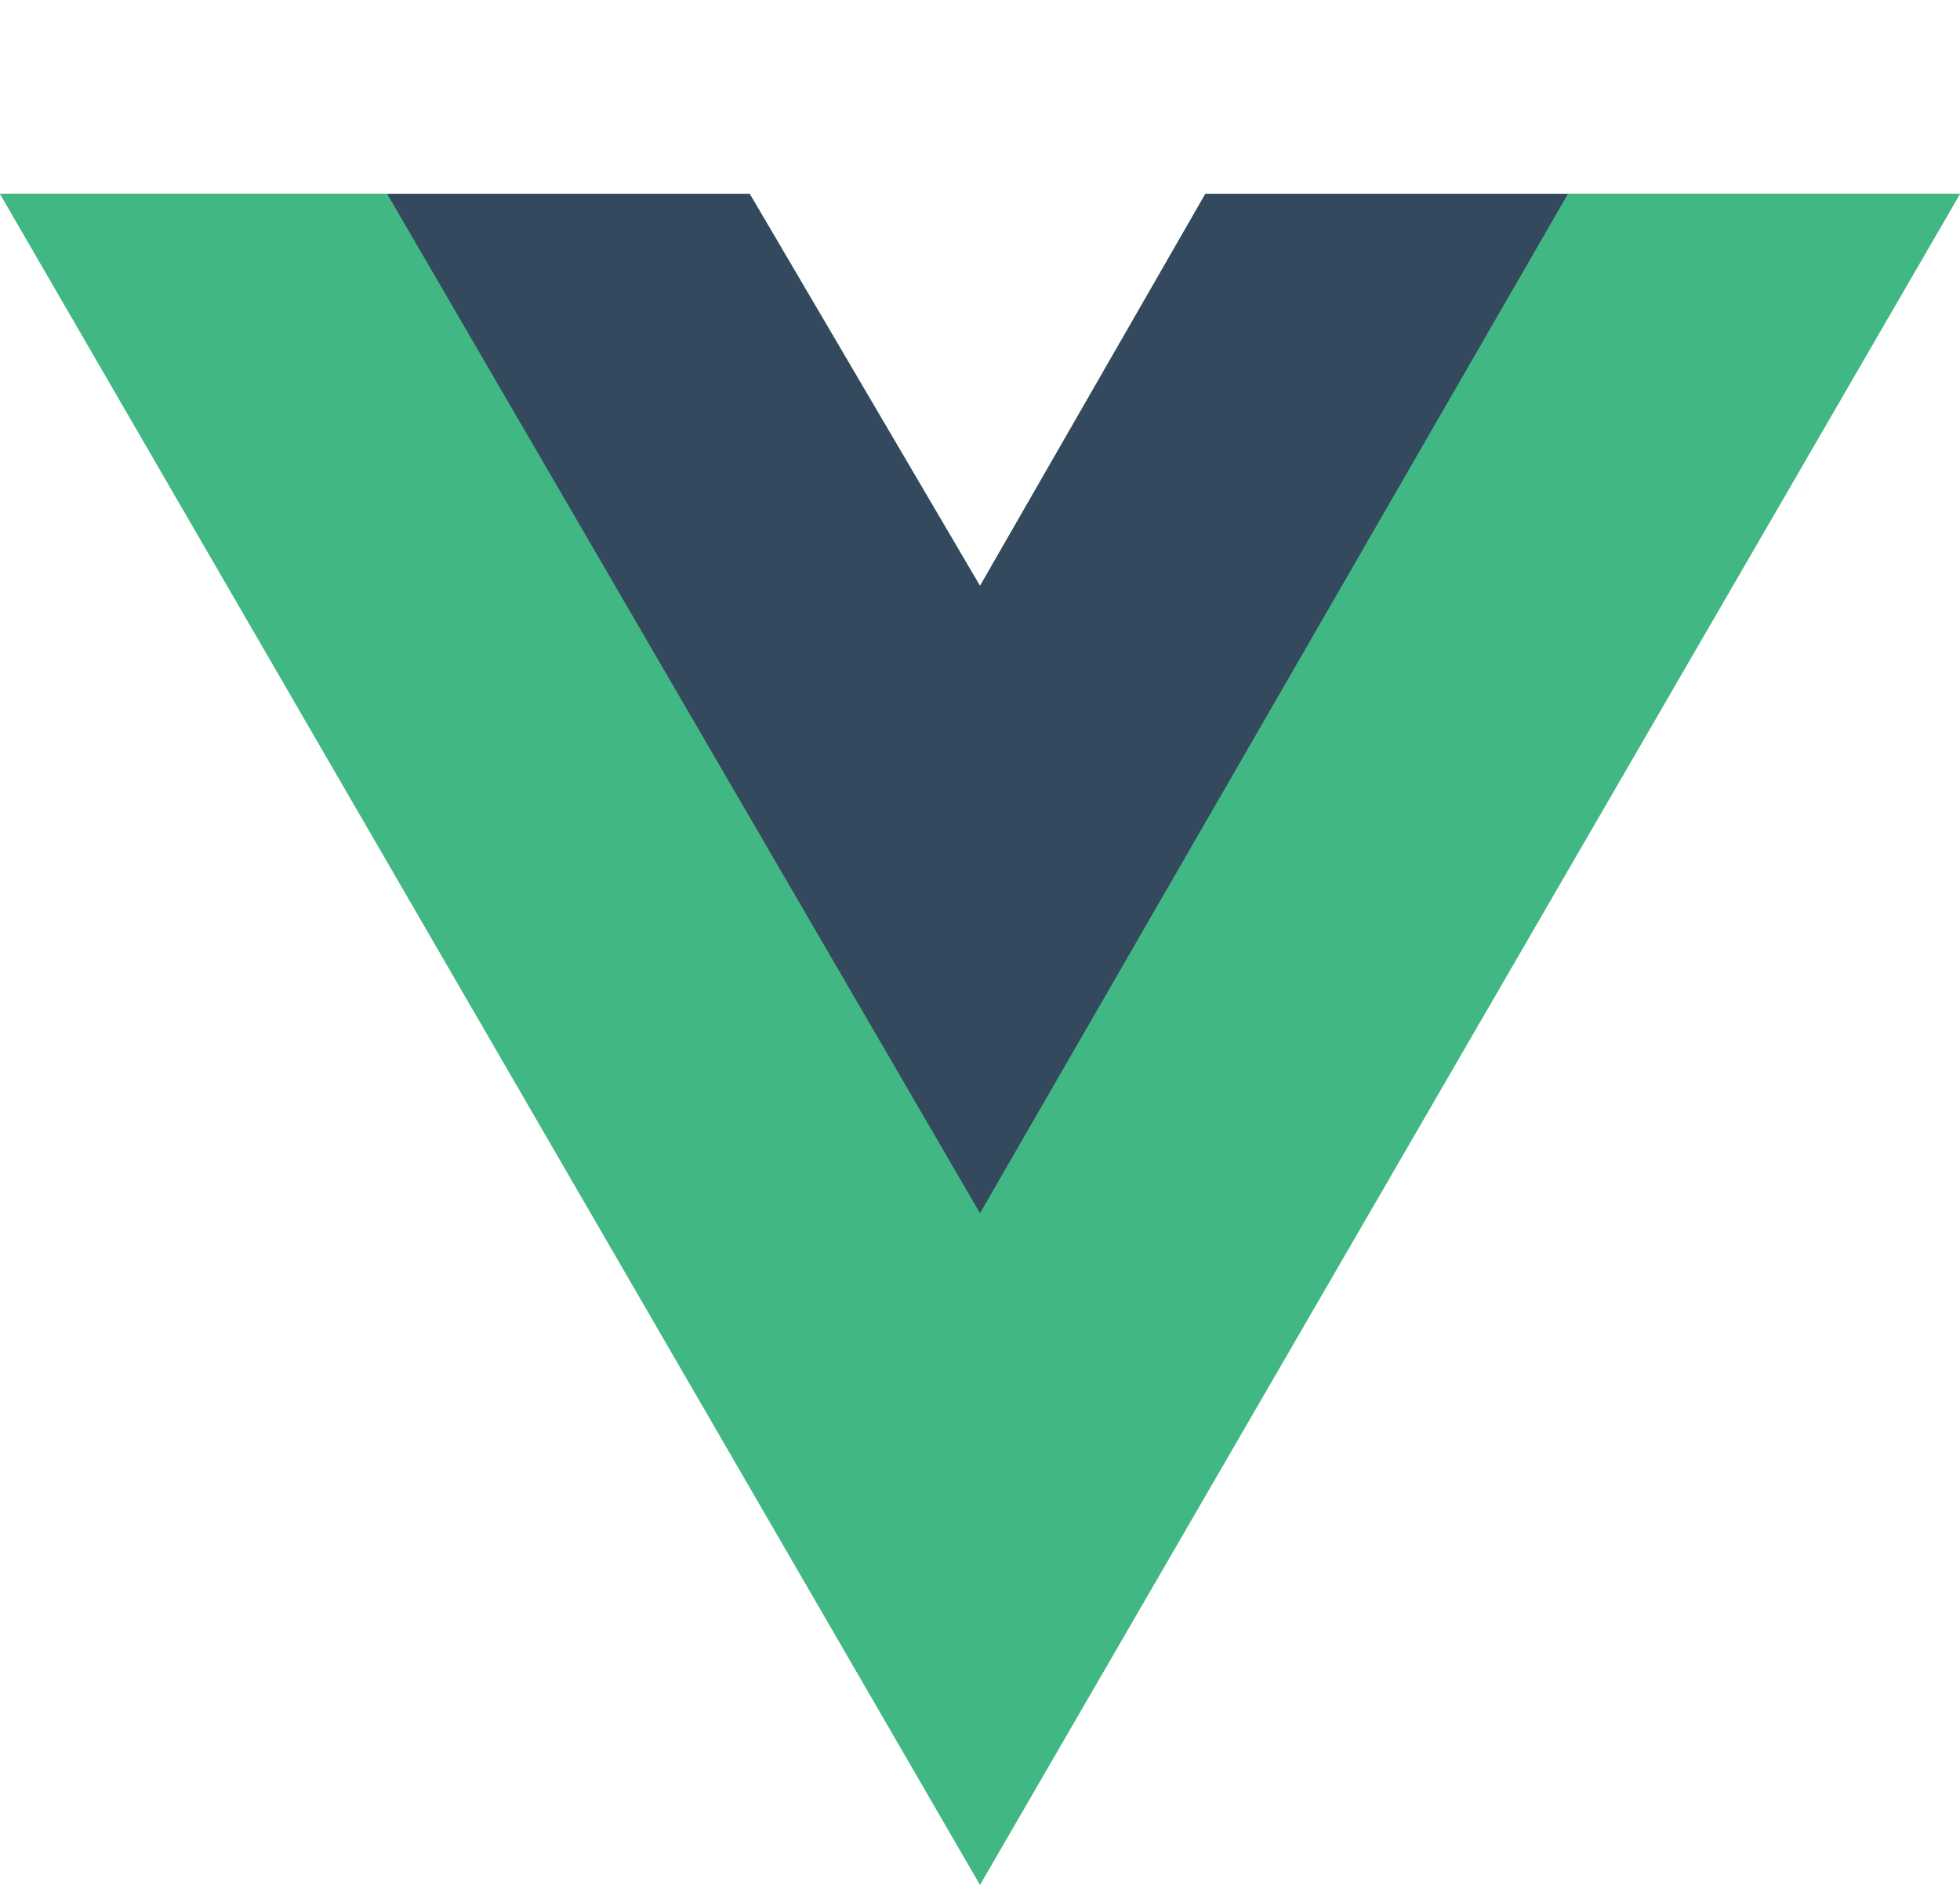
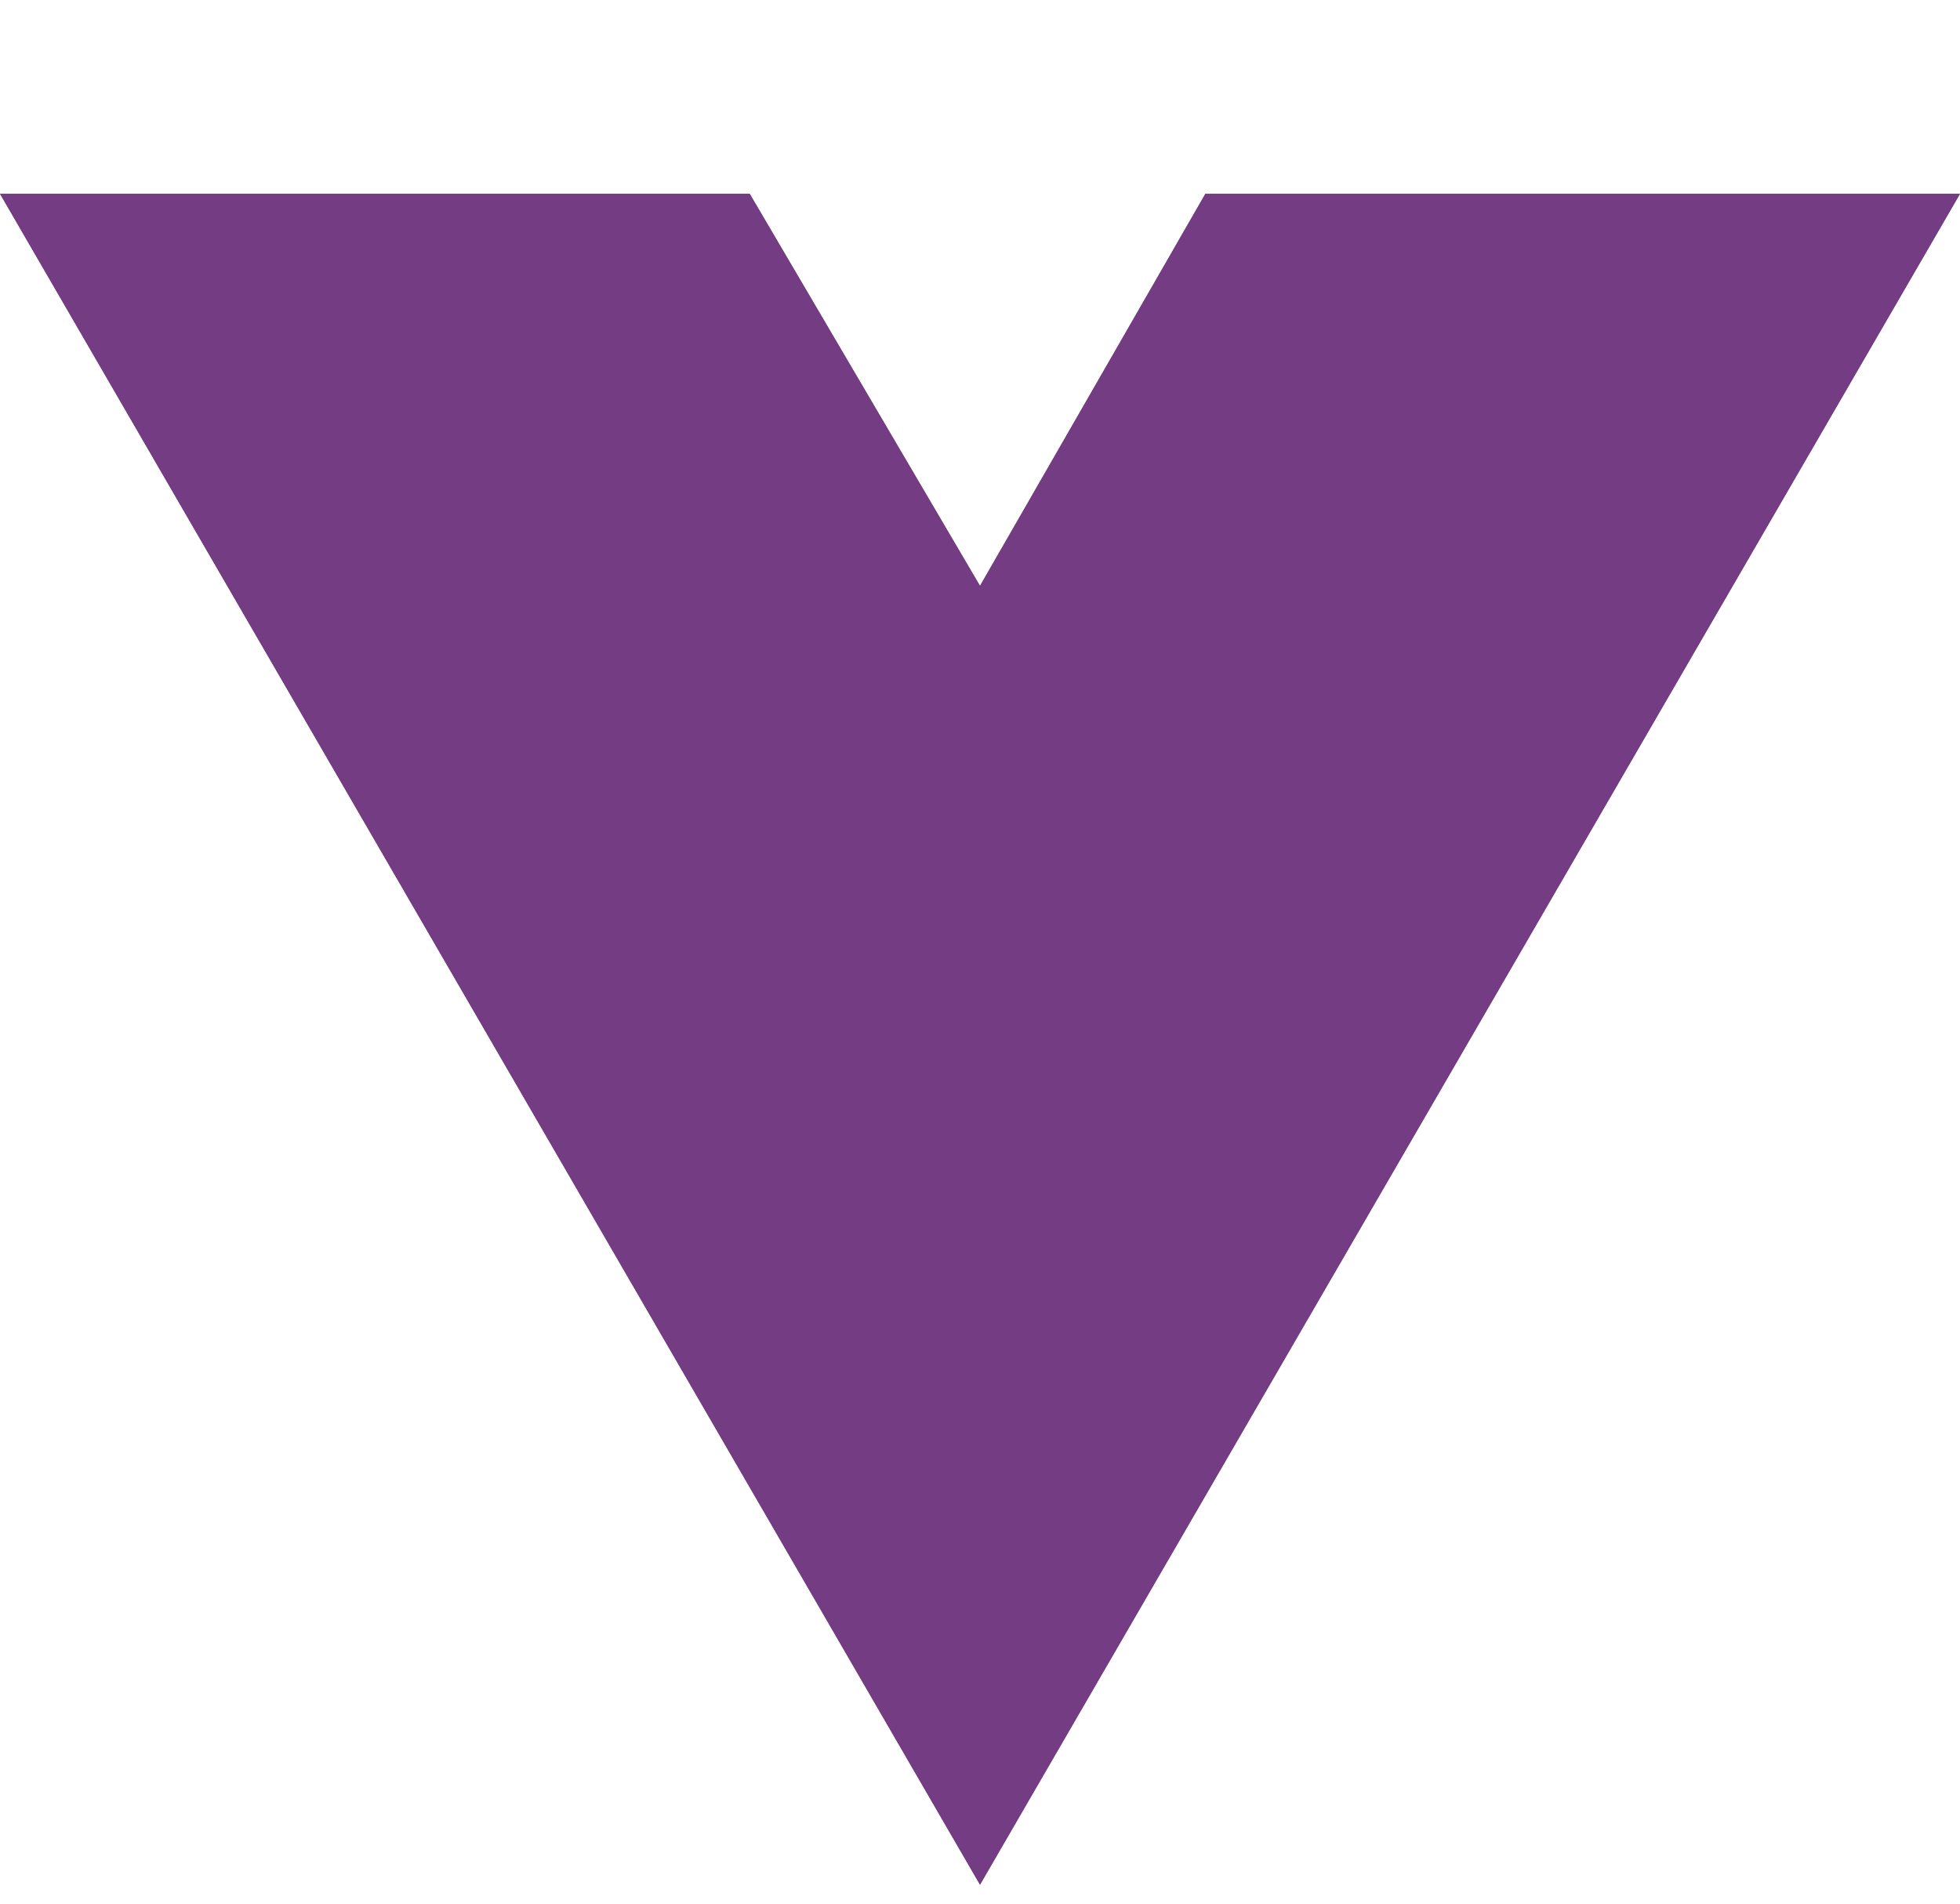
<svg xmlns="http://www.w3.org/2000/svg" aria-hidden="true" role="img" class="iconify iconify--logos" width="37.07" height="36" preserveAspectRatio="xMidYMid meet" viewBox="0 0 256 198">
-   <path fill="#41B883" d="M204.8 0H256L128 220.8L0 0h97.92L128 51.2L157.44 0h47.36Z" />
-   <path fill="#41B883" d="m0 0l128 220.8L256 0h-51.2L128 132.48L50.56 0H0Z" />
-   <path fill="#35495E" d="M50.56 0L128 133.12L204.8 0h-47.36L128 51.2L97.92 0H50.56Z" />
+   <path fill="#743c82" d="M204.8 0H256L128 220.8L0 0h97.92L128 51.2L157.44 0h47.36Z" />
+   <path fill="#743c82" d="m0 0l128 220.8L256 0h-51.2L128 132.48L50.56 0H0Z" />
+   <path fill="#743c82" d="M50.56 0L128 133.12L204.8 0h-47.36L128 51.2L97.92 0H50.56Z" />
</svg>
